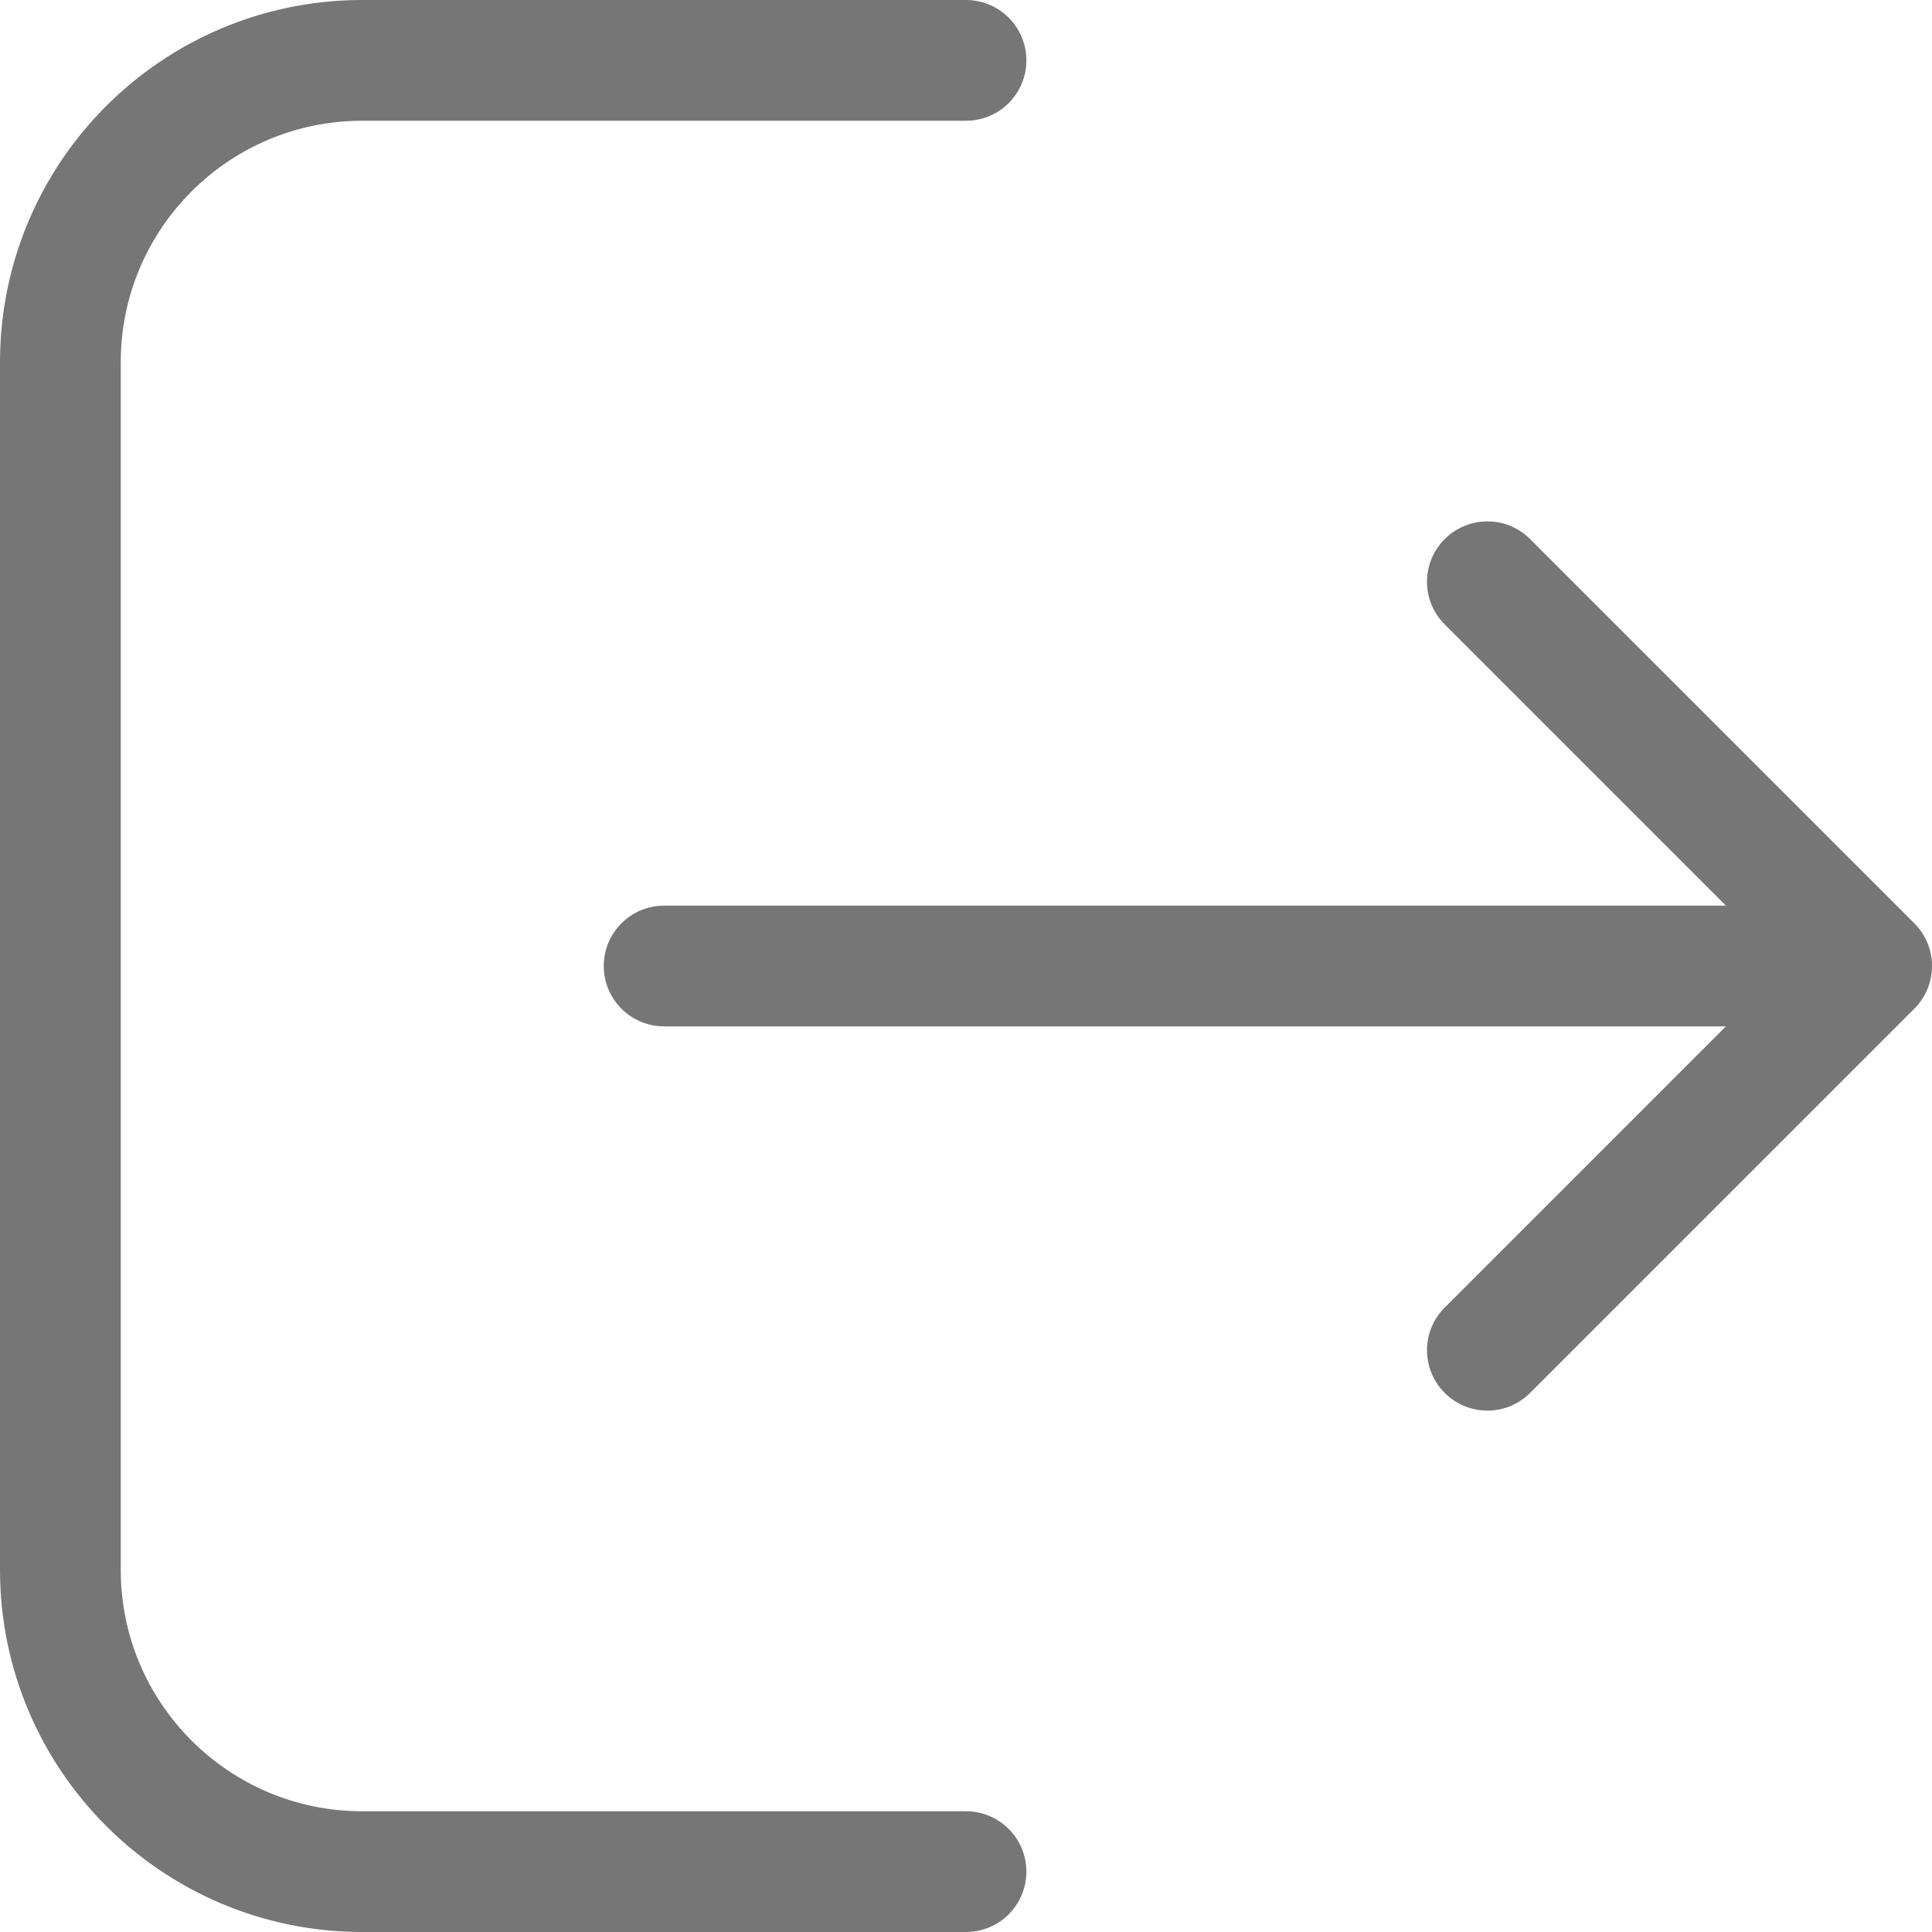
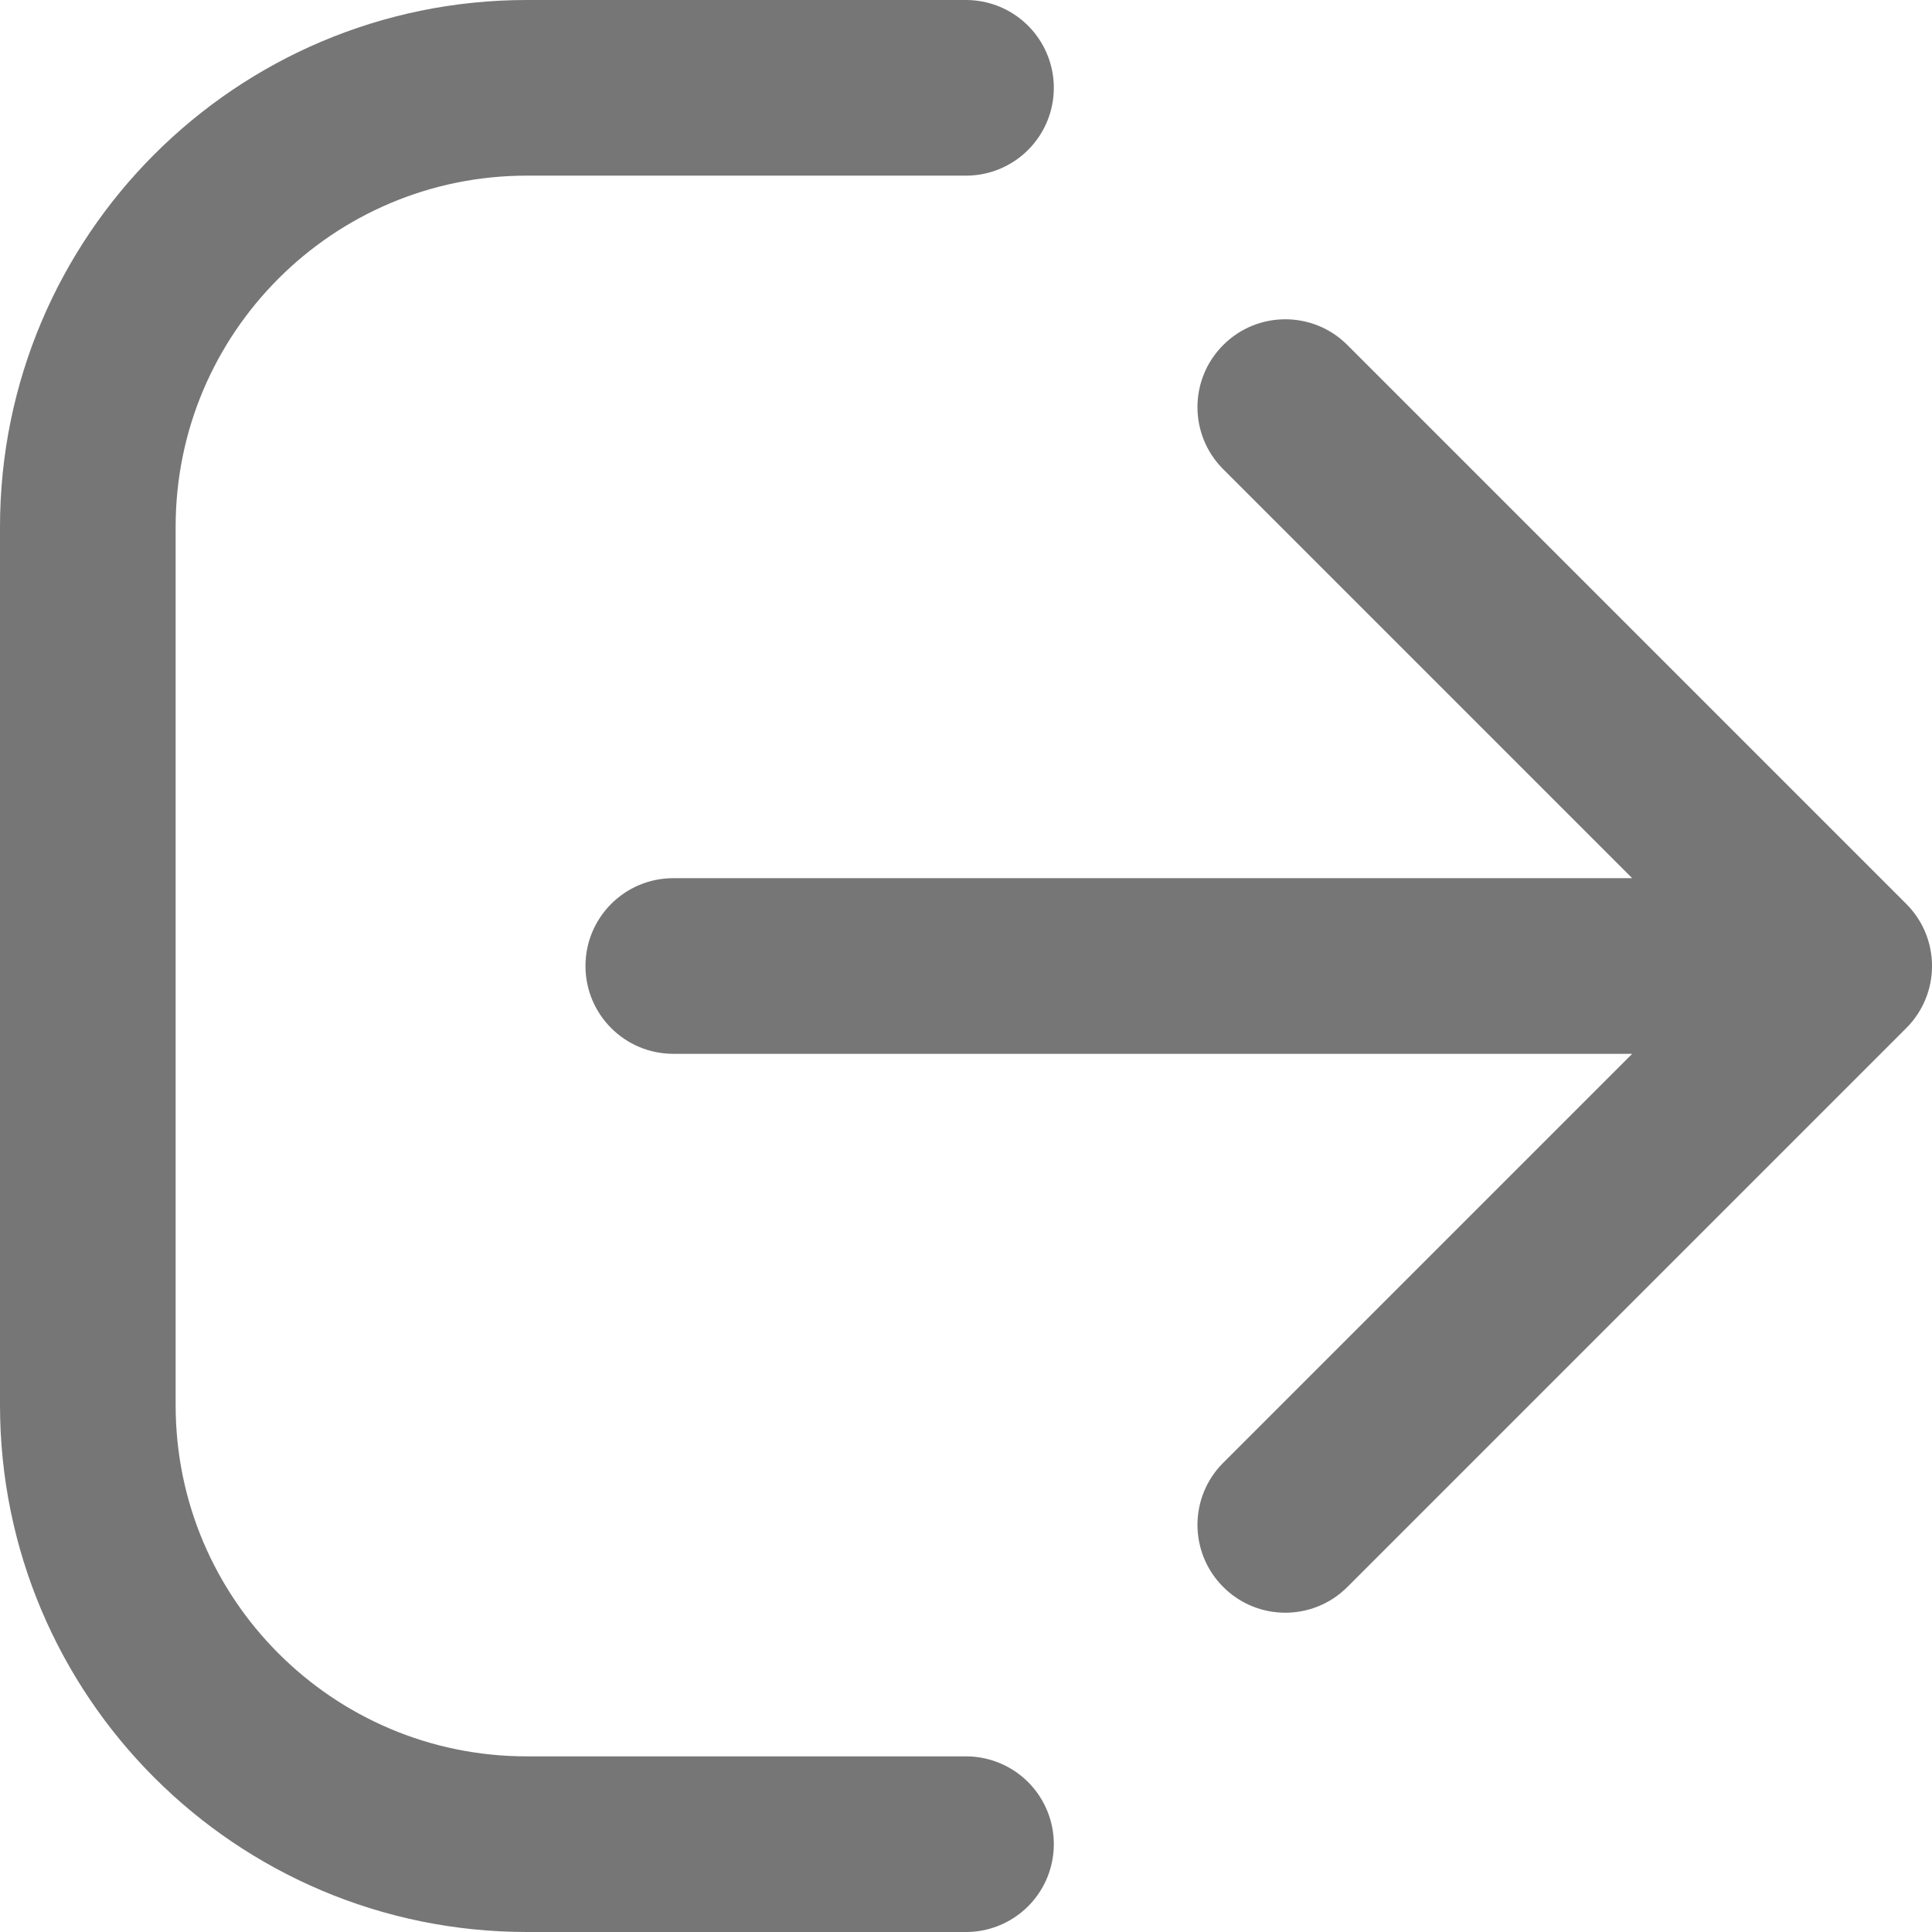
- <svg xmlns="http://www.w3.org/2000/svg" width="32" height="32" viewBox="0 0 32 32" fill="none">
-   <path d="M16 1H6C3.239 1 1 3.239 1 6V26C1 28.761 3.239 31 6 31H16" stroke="#767676" stroke-width="2" stroke-linecap="round" />
-   <path d="M11 15C10.448 15 10 15.448 10 16C10 16.552 10.448 17 11 17L11 15ZM31.707 16.707C32.098 16.317 32.098 15.683 31.707 15.293L25.343 8.929C24.953 8.538 24.32 8.538 23.929 8.929C23.538 9.319 23.538 9.953 23.929 10.343L29.586 16L23.929 21.657C23.538 22.047 23.538 22.68 23.929 23.071C24.32 23.462 24.953 23.462 25.343 23.071L31.707 16.707ZM11 17L31 17L31 15L11 15L11 17Z" fill="#767676" />
+ <svg xmlns="http://www.w3.org/2000/svg" width="22" height="22" viewBox="0 0 22 22" fill="none">
+   <path d="M11 1H6C3.239 1 1 3.239 1 6V16C1 18.761 3.239 21 6 21H11" stroke="#767676" stroke-width="2" stroke-linecap="round" />
+   <path d="M7.667 10C7.114 10 6.667 10.448 6.667 11C6.667 11.552 7.114 12 7.667 12L7.667 10ZM21.707 11.707C22.098 11.317 22.098 10.683 21.707 10.293L15.343 3.929C14.953 3.538 14.319 3.538 13.929 3.929C13.538 4.319 13.538 4.953 13.929 5.343L19.586 11L13.929 16.657C13.538 17.047 13.538 17.68 13.929 18.071C14.319 18.462 14.953 18.462 15.343 18.071L21.707 11.707ZM7.667 12L21 12L21 10L7.667 10L7.667 12Z" fill="#767676" />
</svg>
